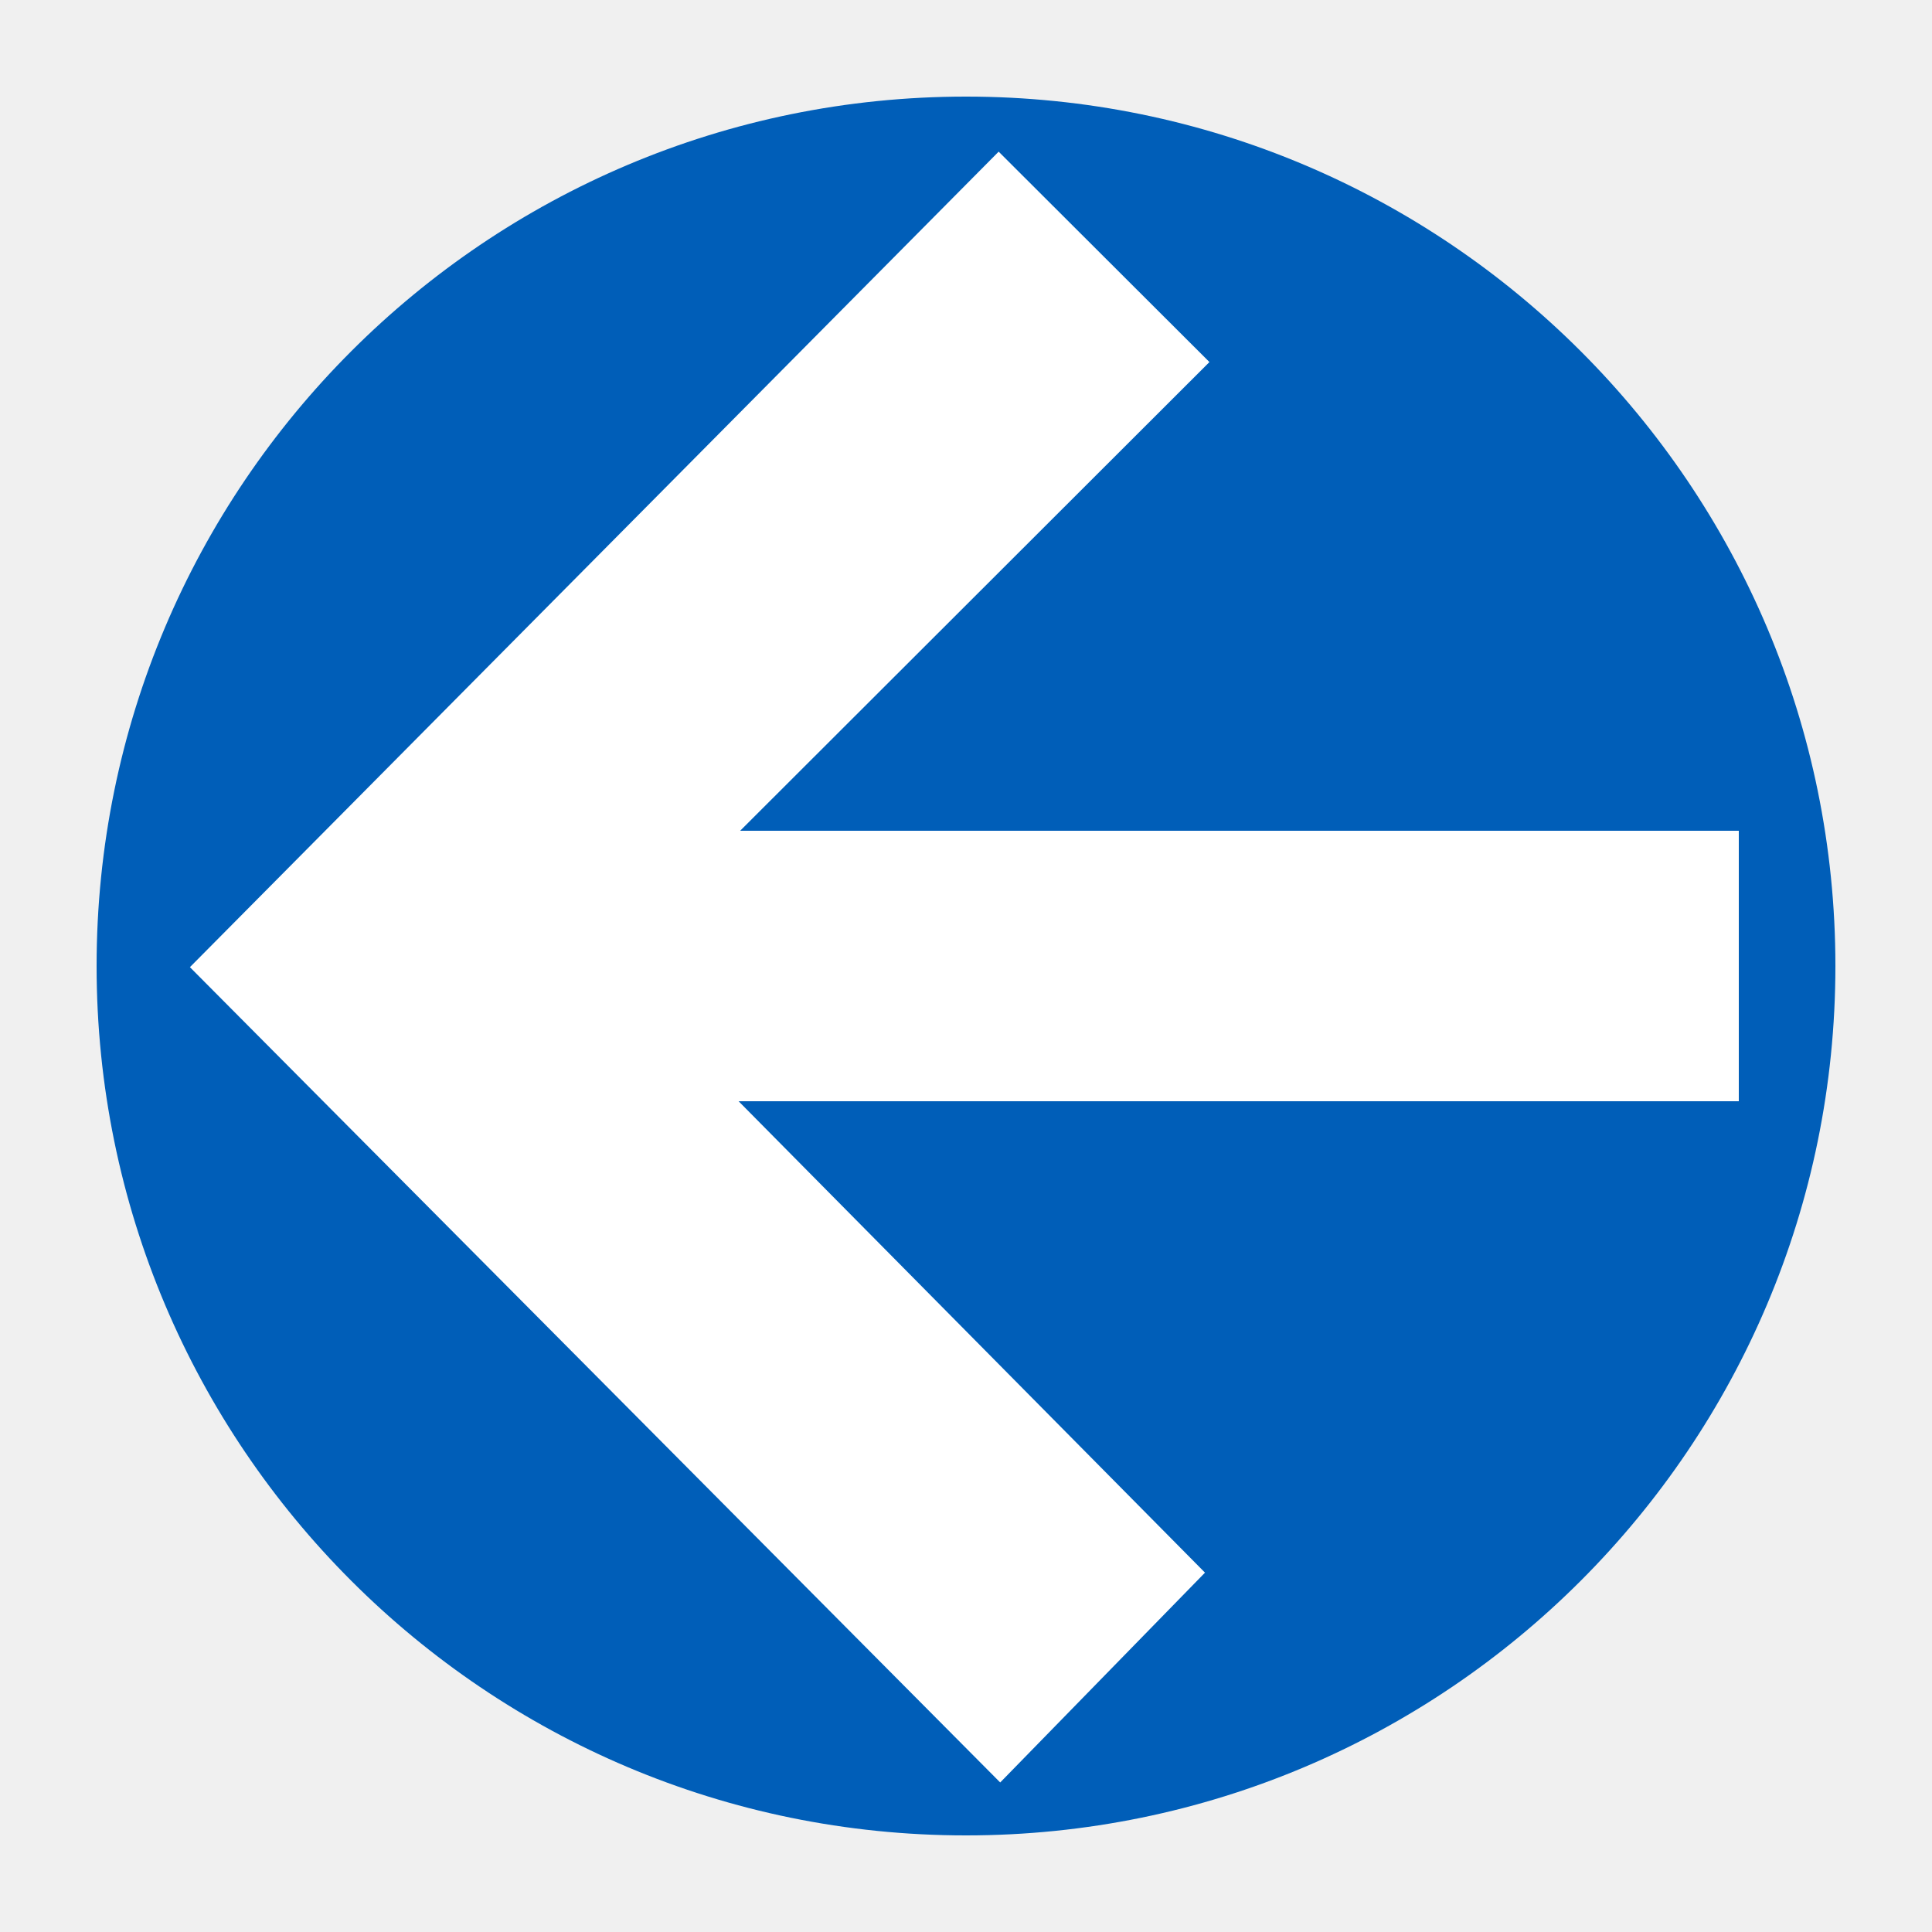
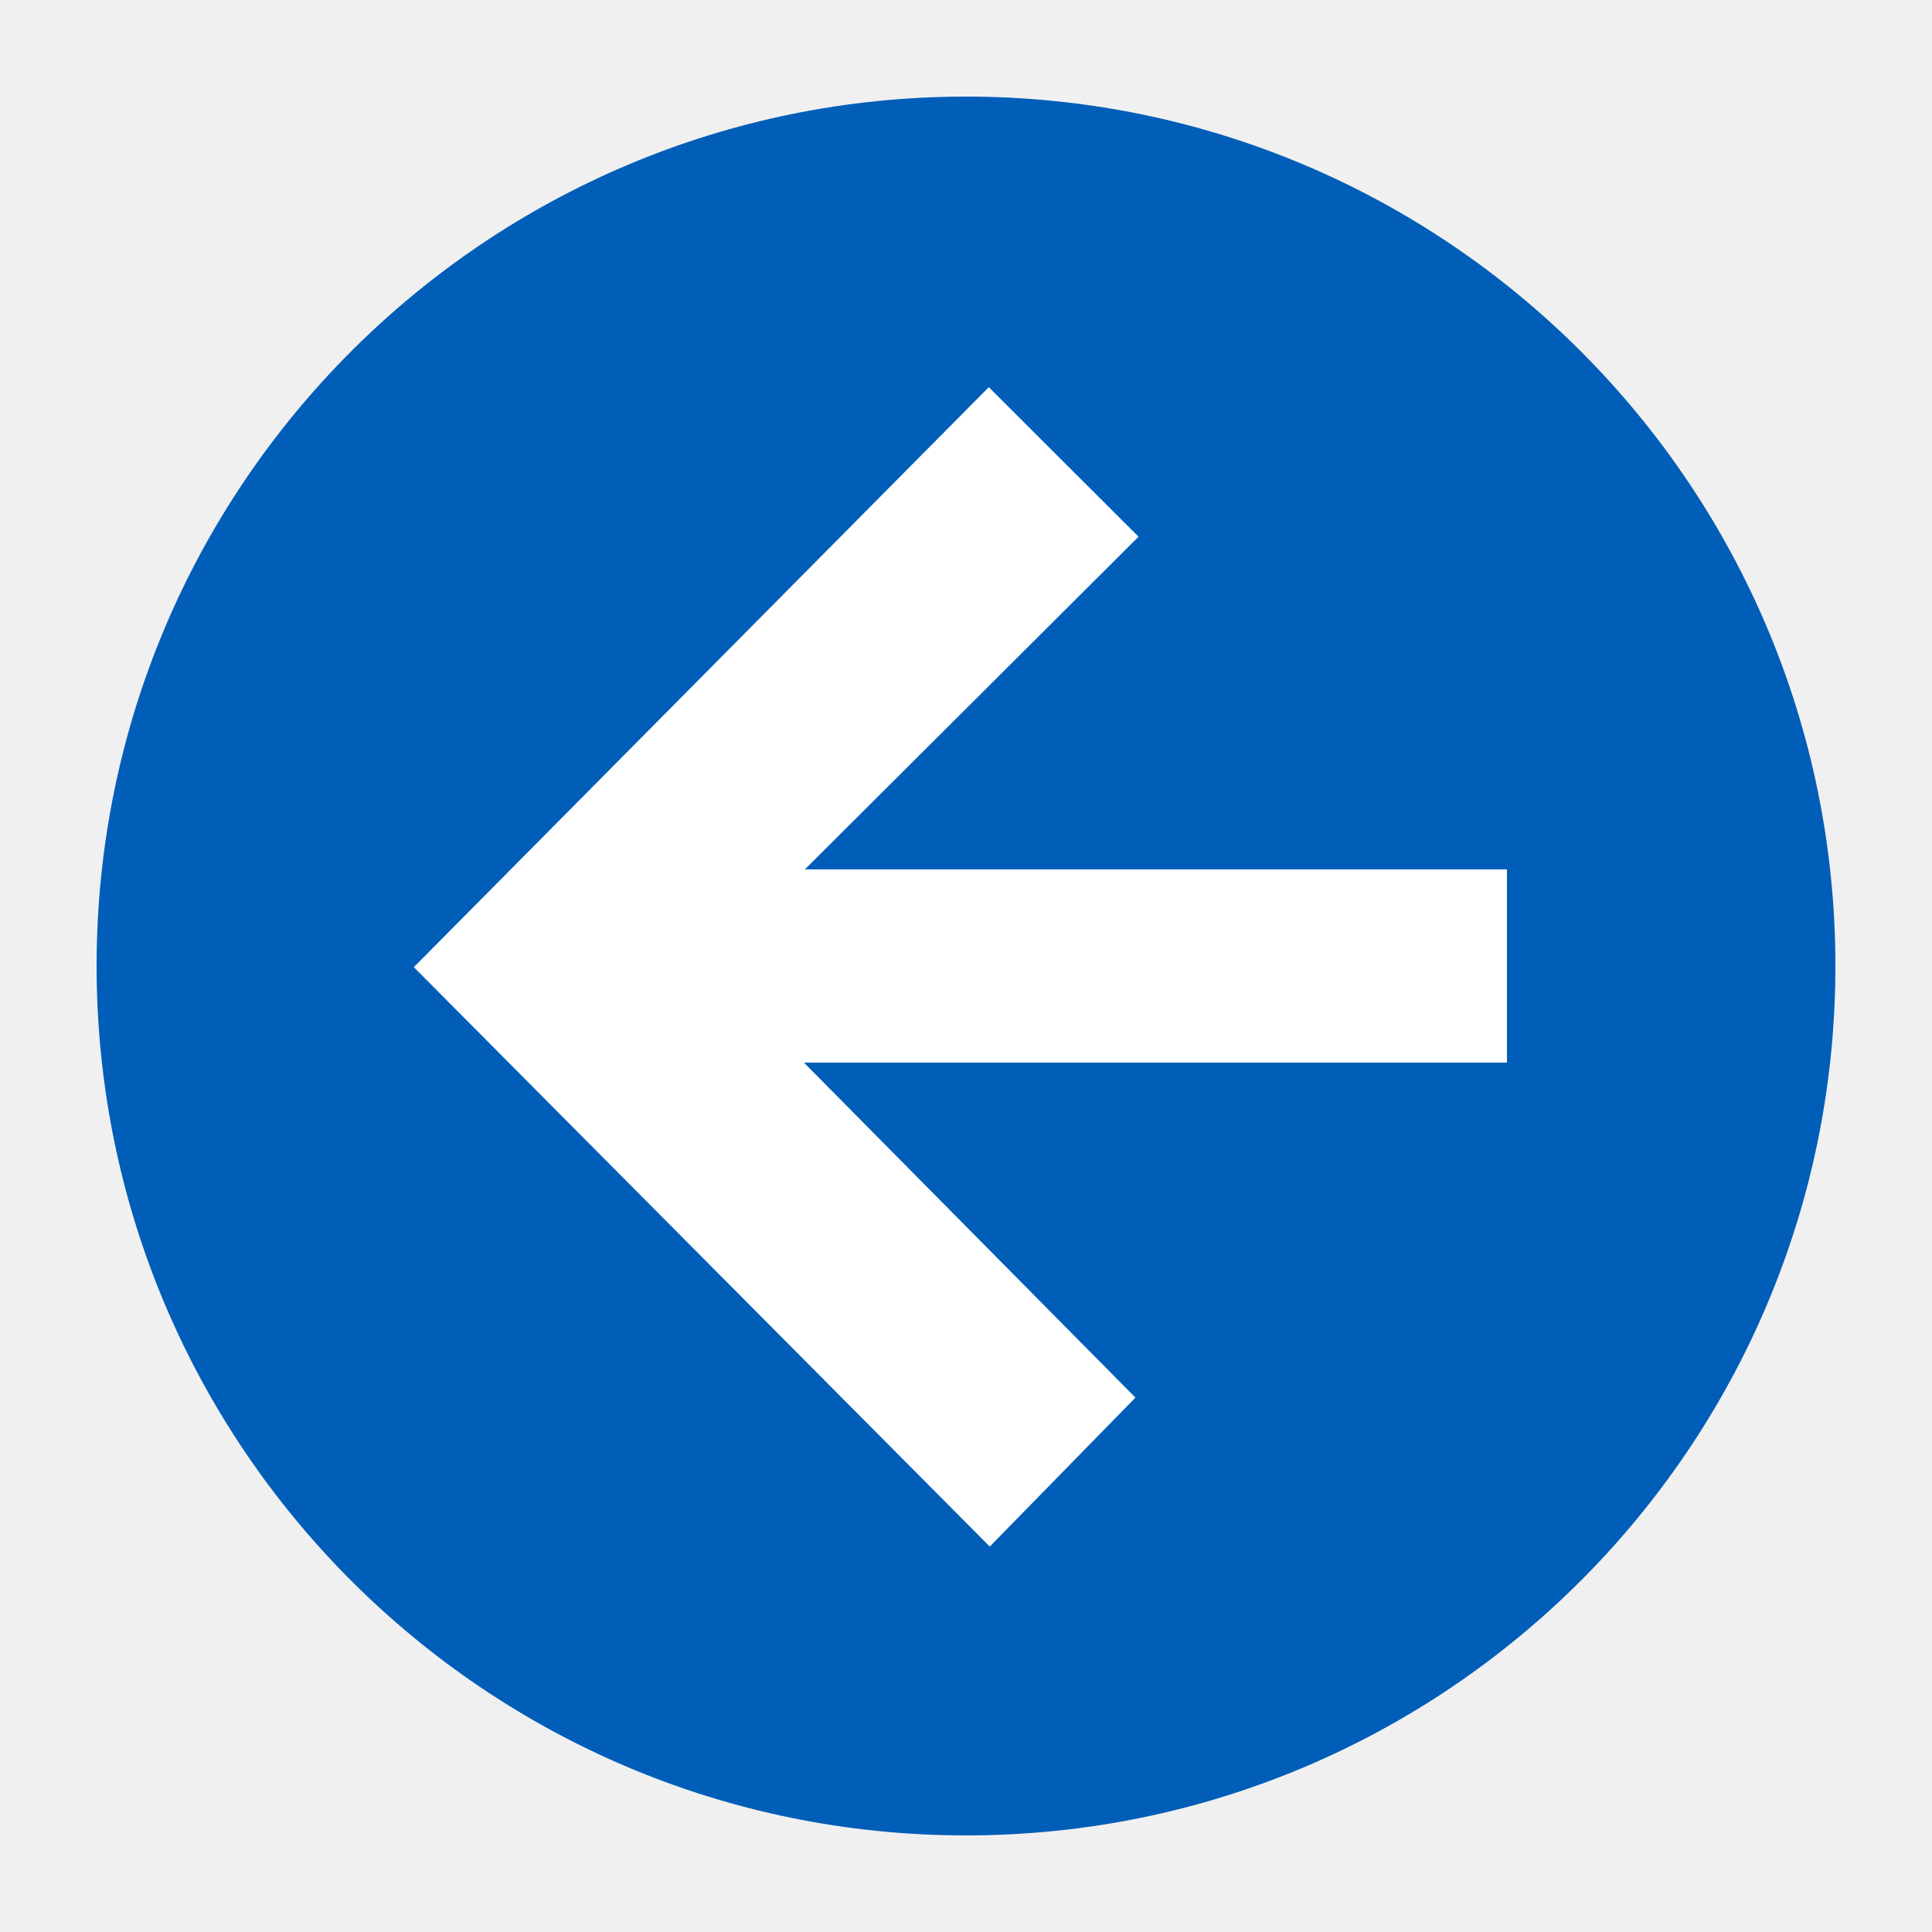
<svg xmlns="http://www.w3.org/2000/svg" version="1.2" baseProfile="tiny" x="0px" y="0px" width="100px" height="100px" viewBox="0 0 100 100" xml:space="preserve">
  <g id="direita">
</g>
  <g id="esquerda">
    <circle id="arte-esquerda" fill="#005EB8" cx="50" cy="50" r="45" />
-     <polyline id="seta-esquerda" fill="#FFFFFF" points="9.83,50.06 51.77,92.26 62.37,81.4 38.23,57 90,57 90,43 38.31,43 62.6,18.74    51.69,7.85 9.83,50.06  " />
+     <polyline id="seta-esquerda" fill="#FFFFFF" points="21.42,50.06 51.23,80.05 58.77,72.34 41.61,55 78,55 78,45 41.66,45    58.93,27.78 51.18,20.04 21.42,50.06  " />
  </g>
</svg>
